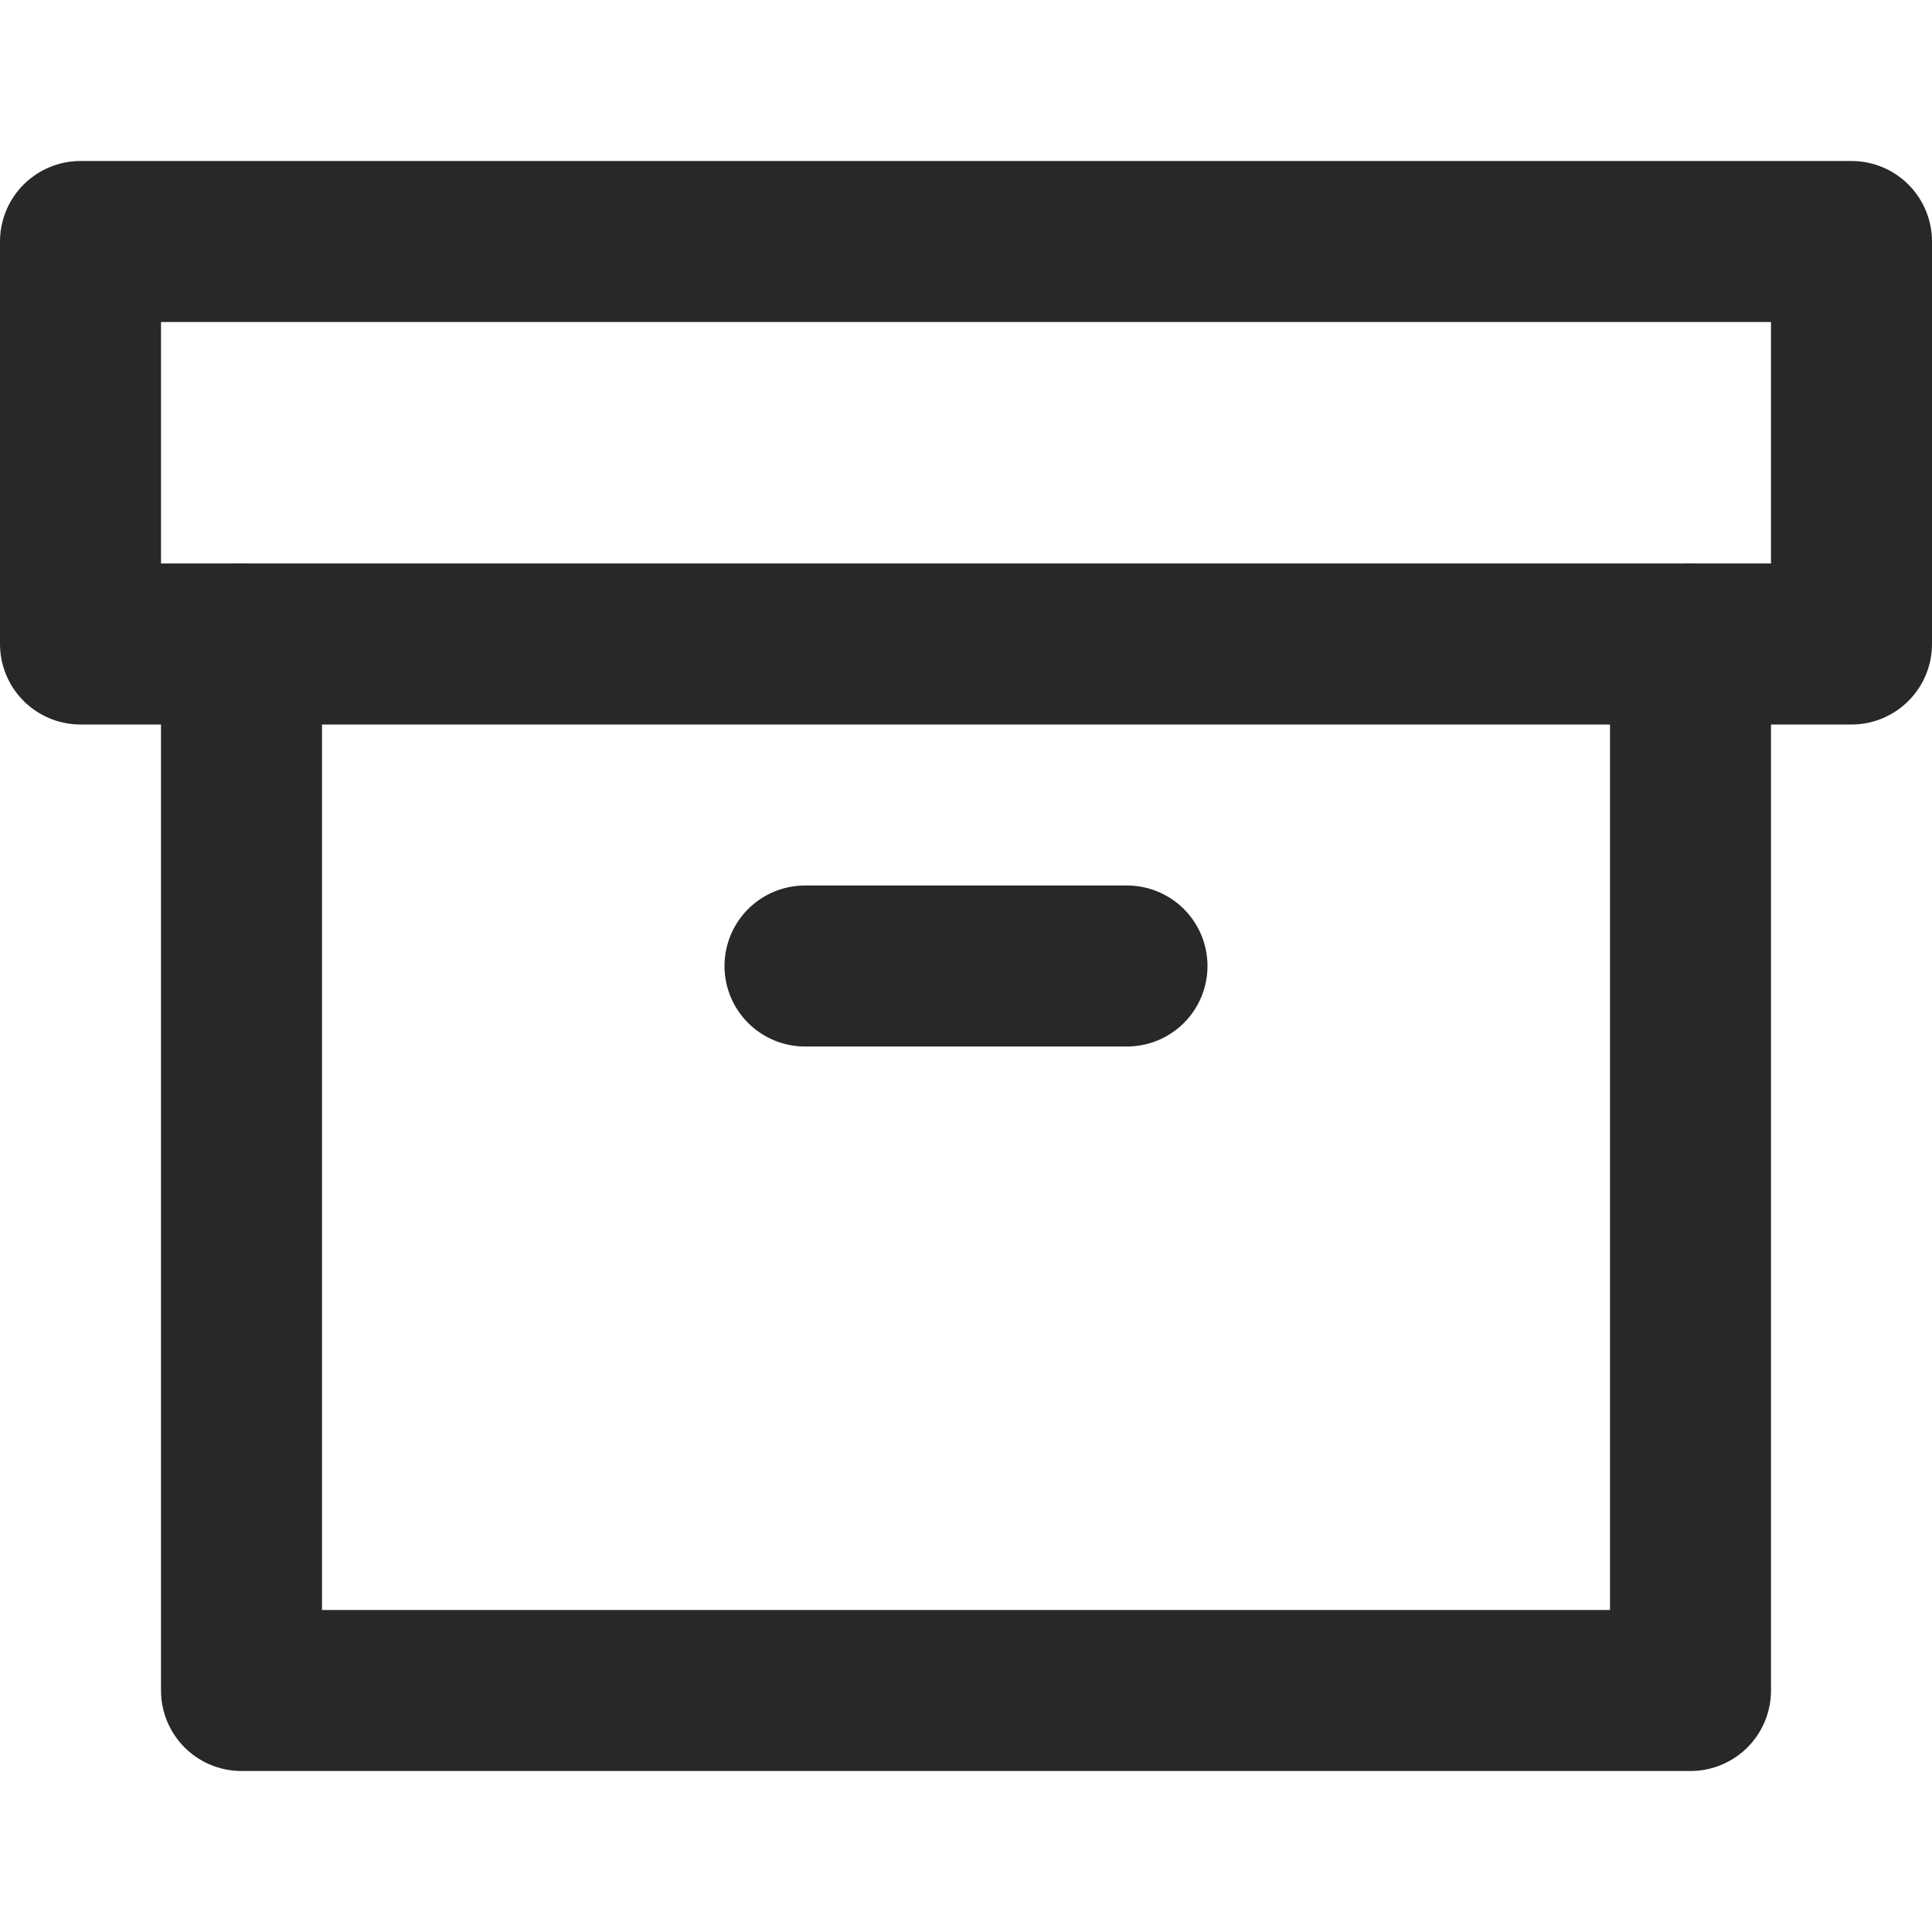
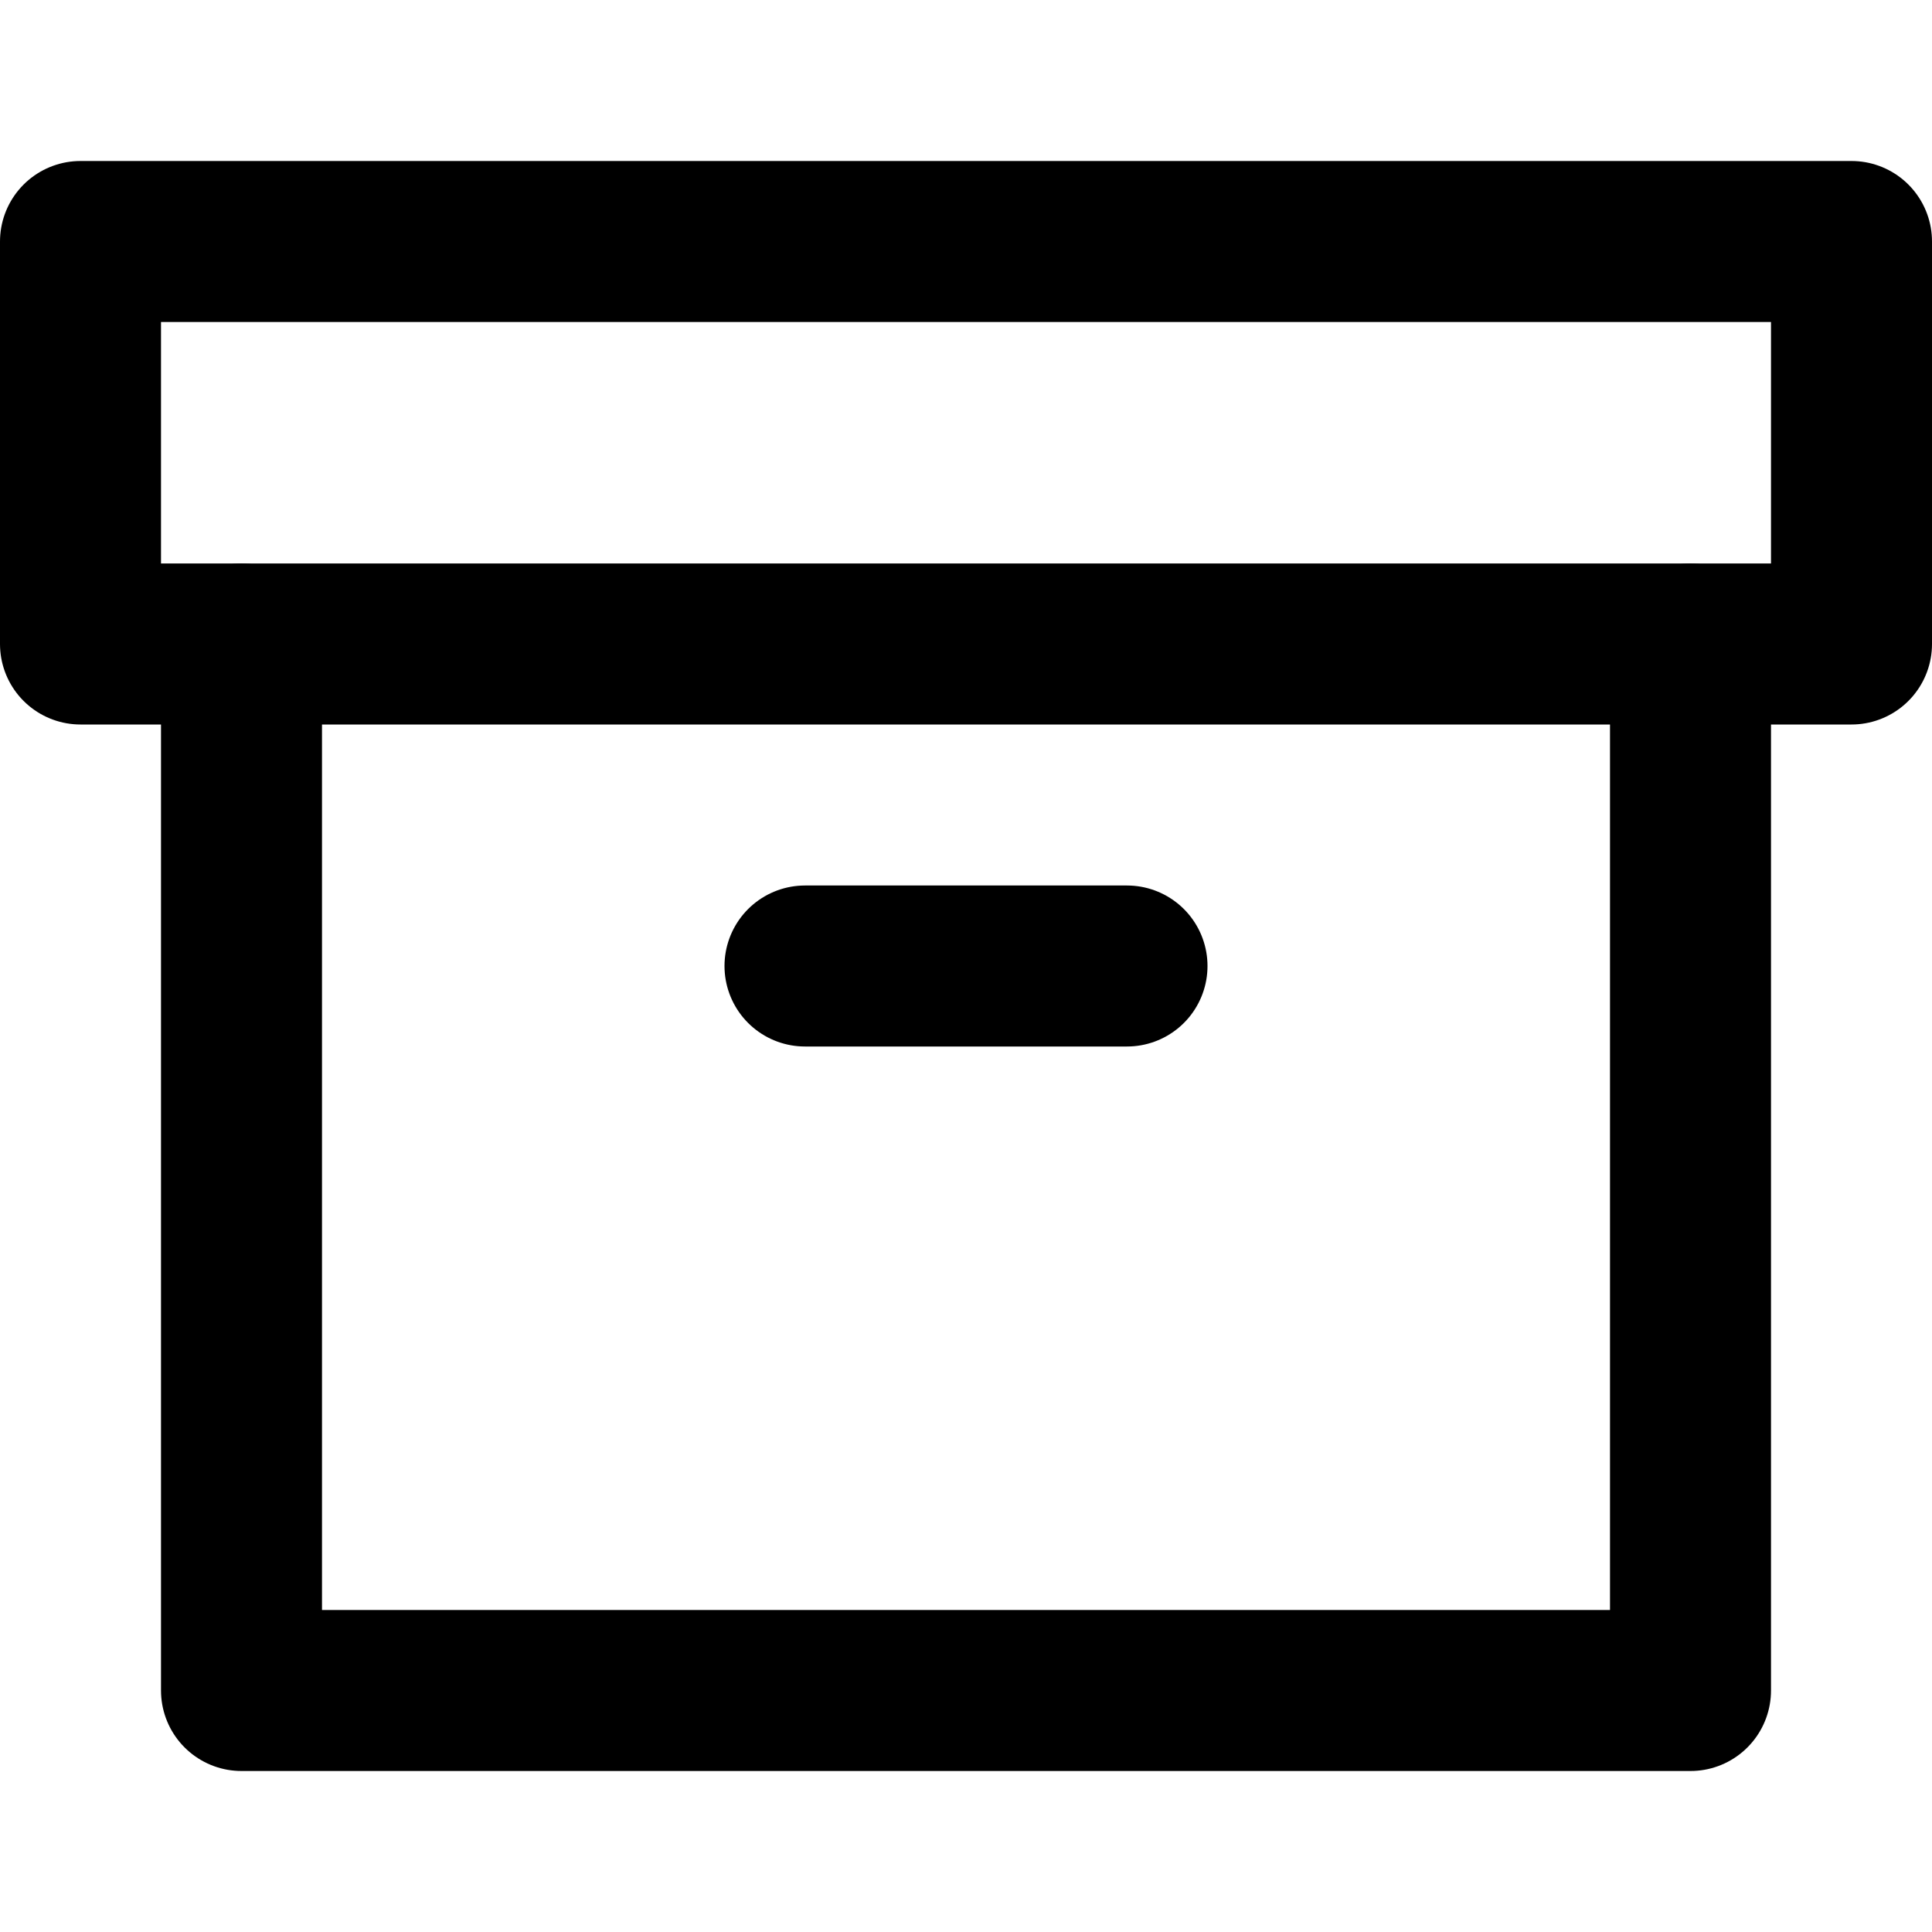
- <svg xmlns="http://www.w3.org/2000/svg" width="24" height="24" viewBox="0 0 24 24" fill="none" stroke="#282828" stroke-width="2" stroke-linecap="round" stroke-linejoin="round" class="feather feather-archive">
+ <svg xmlns="http://www.w3.org/2000/svg" width="24" height="24" viewBox="0 0 24 24" fill="none" stroke="currentColor" stroke-width="2" stroke-linecap="round" stroke-linejoin="round" class="feather feather-archive">
  <polyline points="21 8 21 21 3 21 3 8" />
  <rect x="1" y="3" width="22" height="5" />
  <line x1="10" y1="12" x2="14" y2="12" />
</svg>
